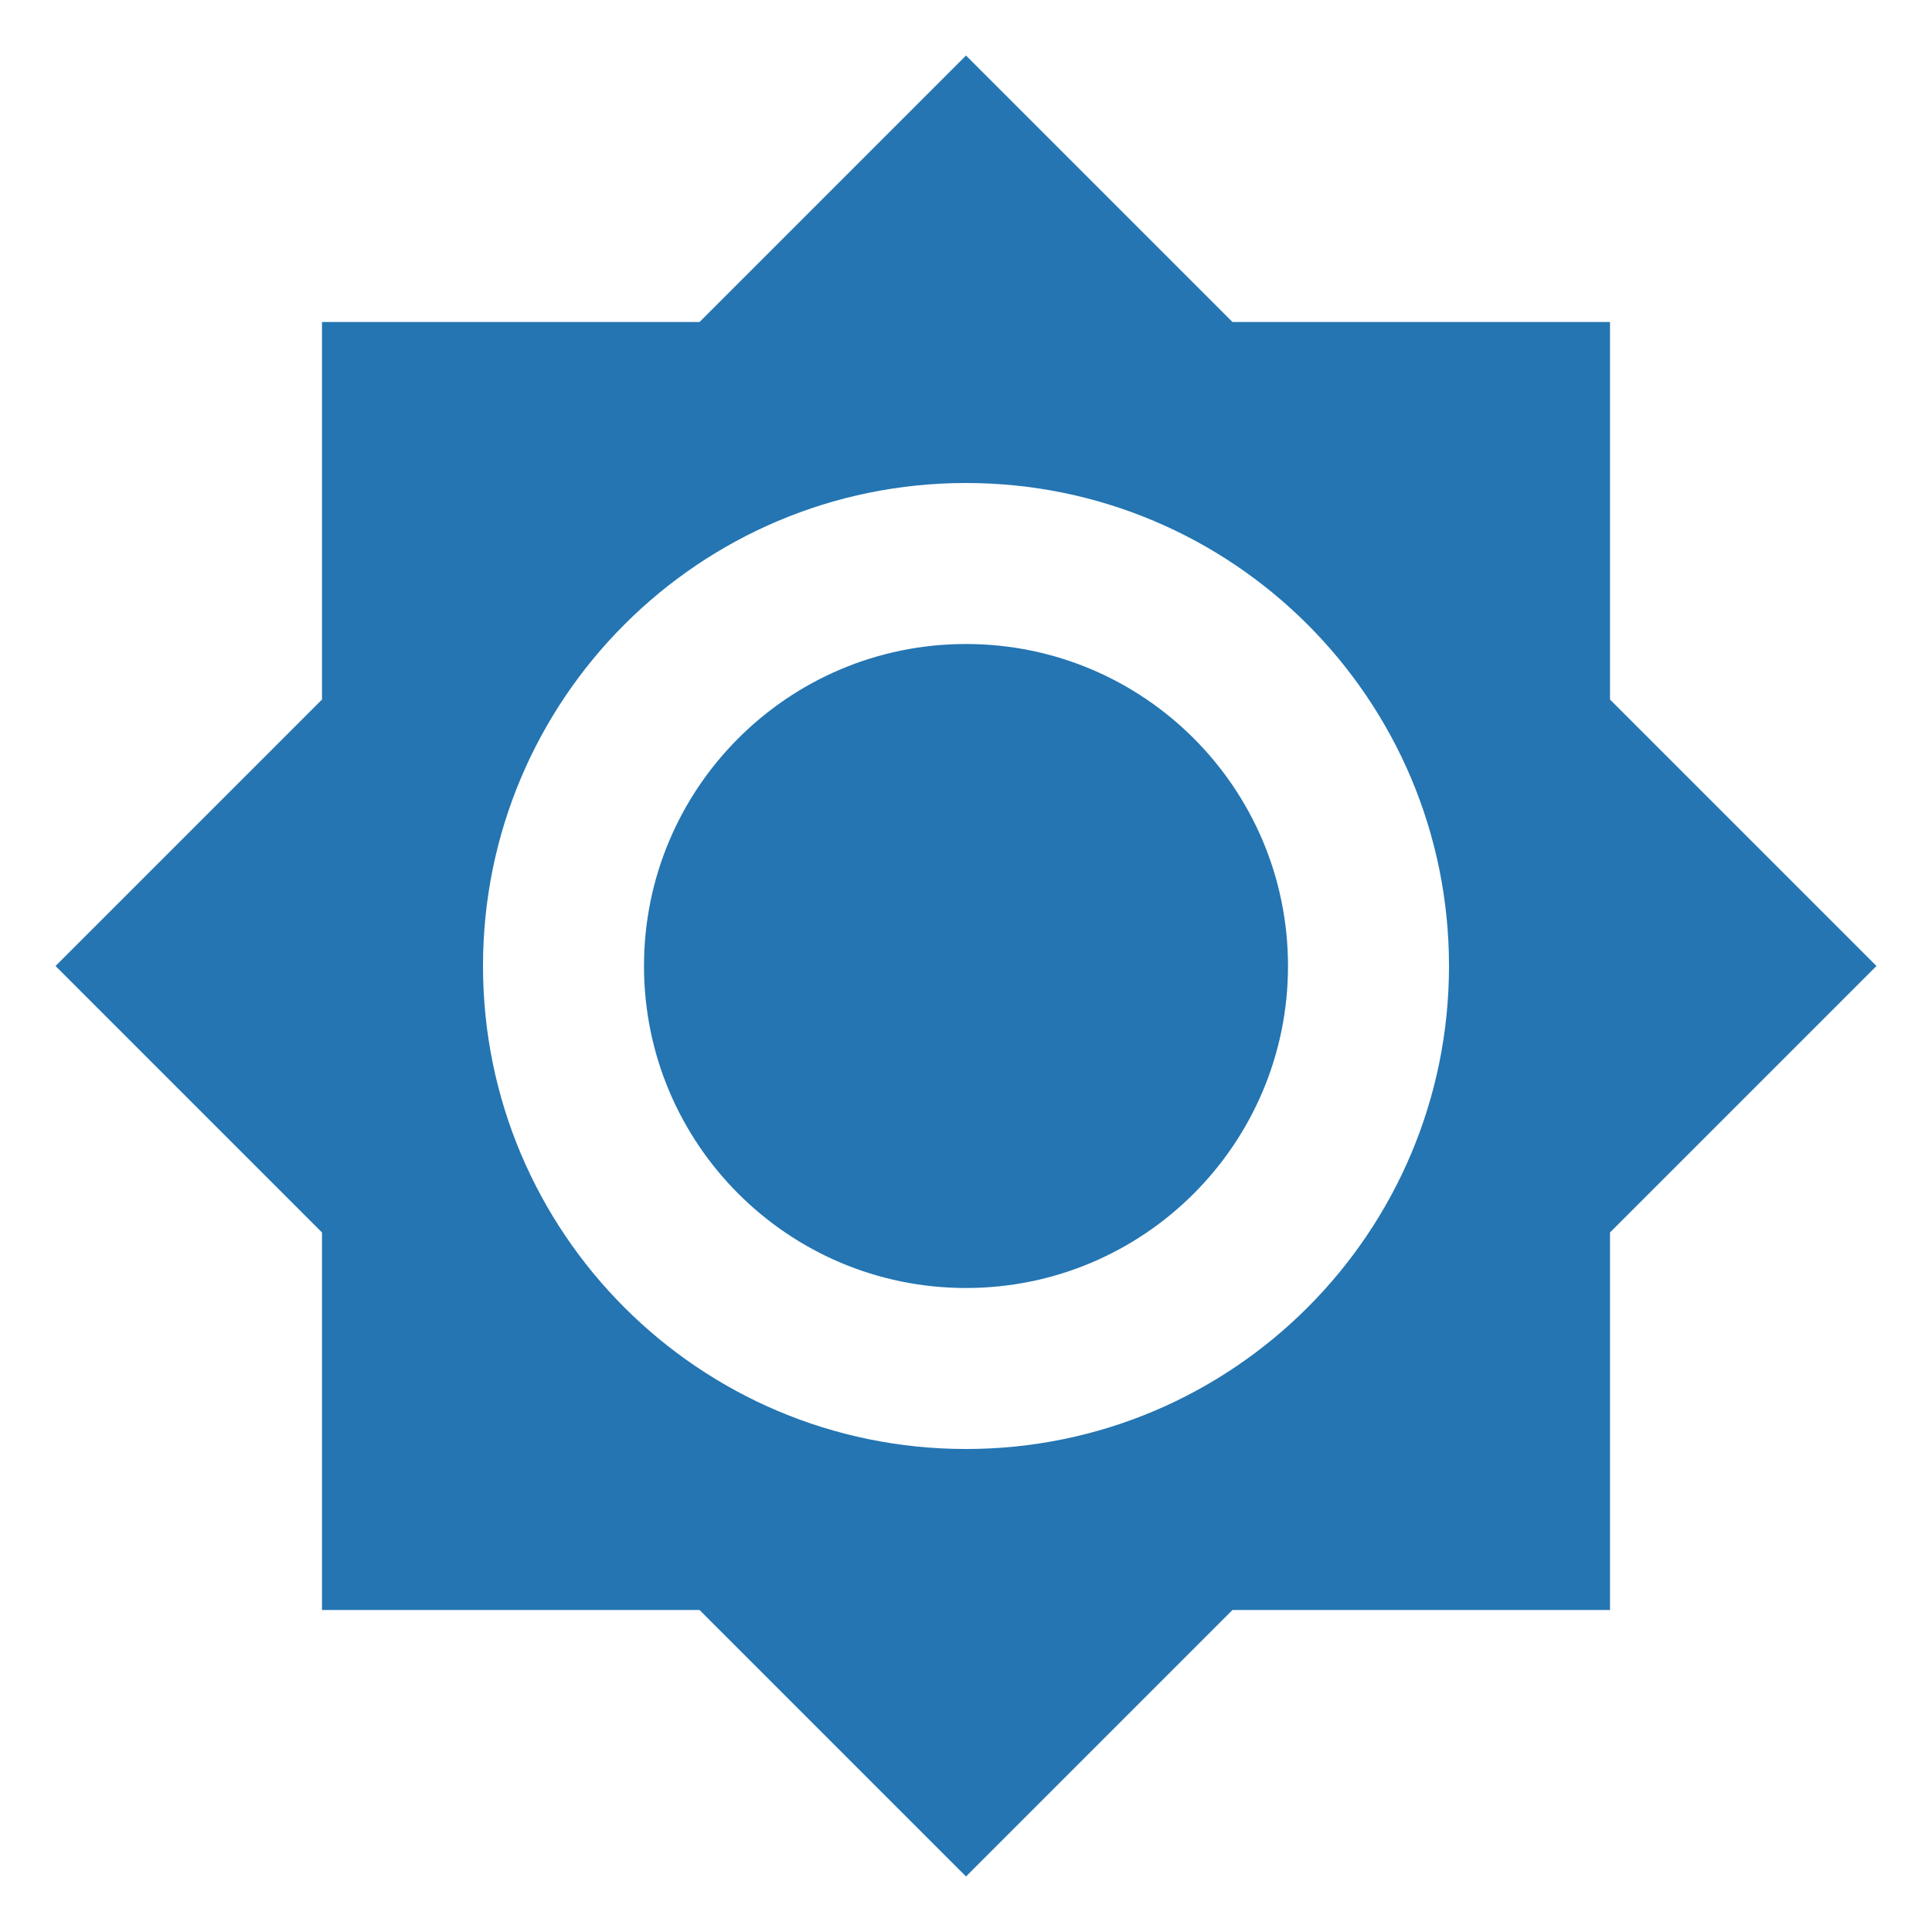
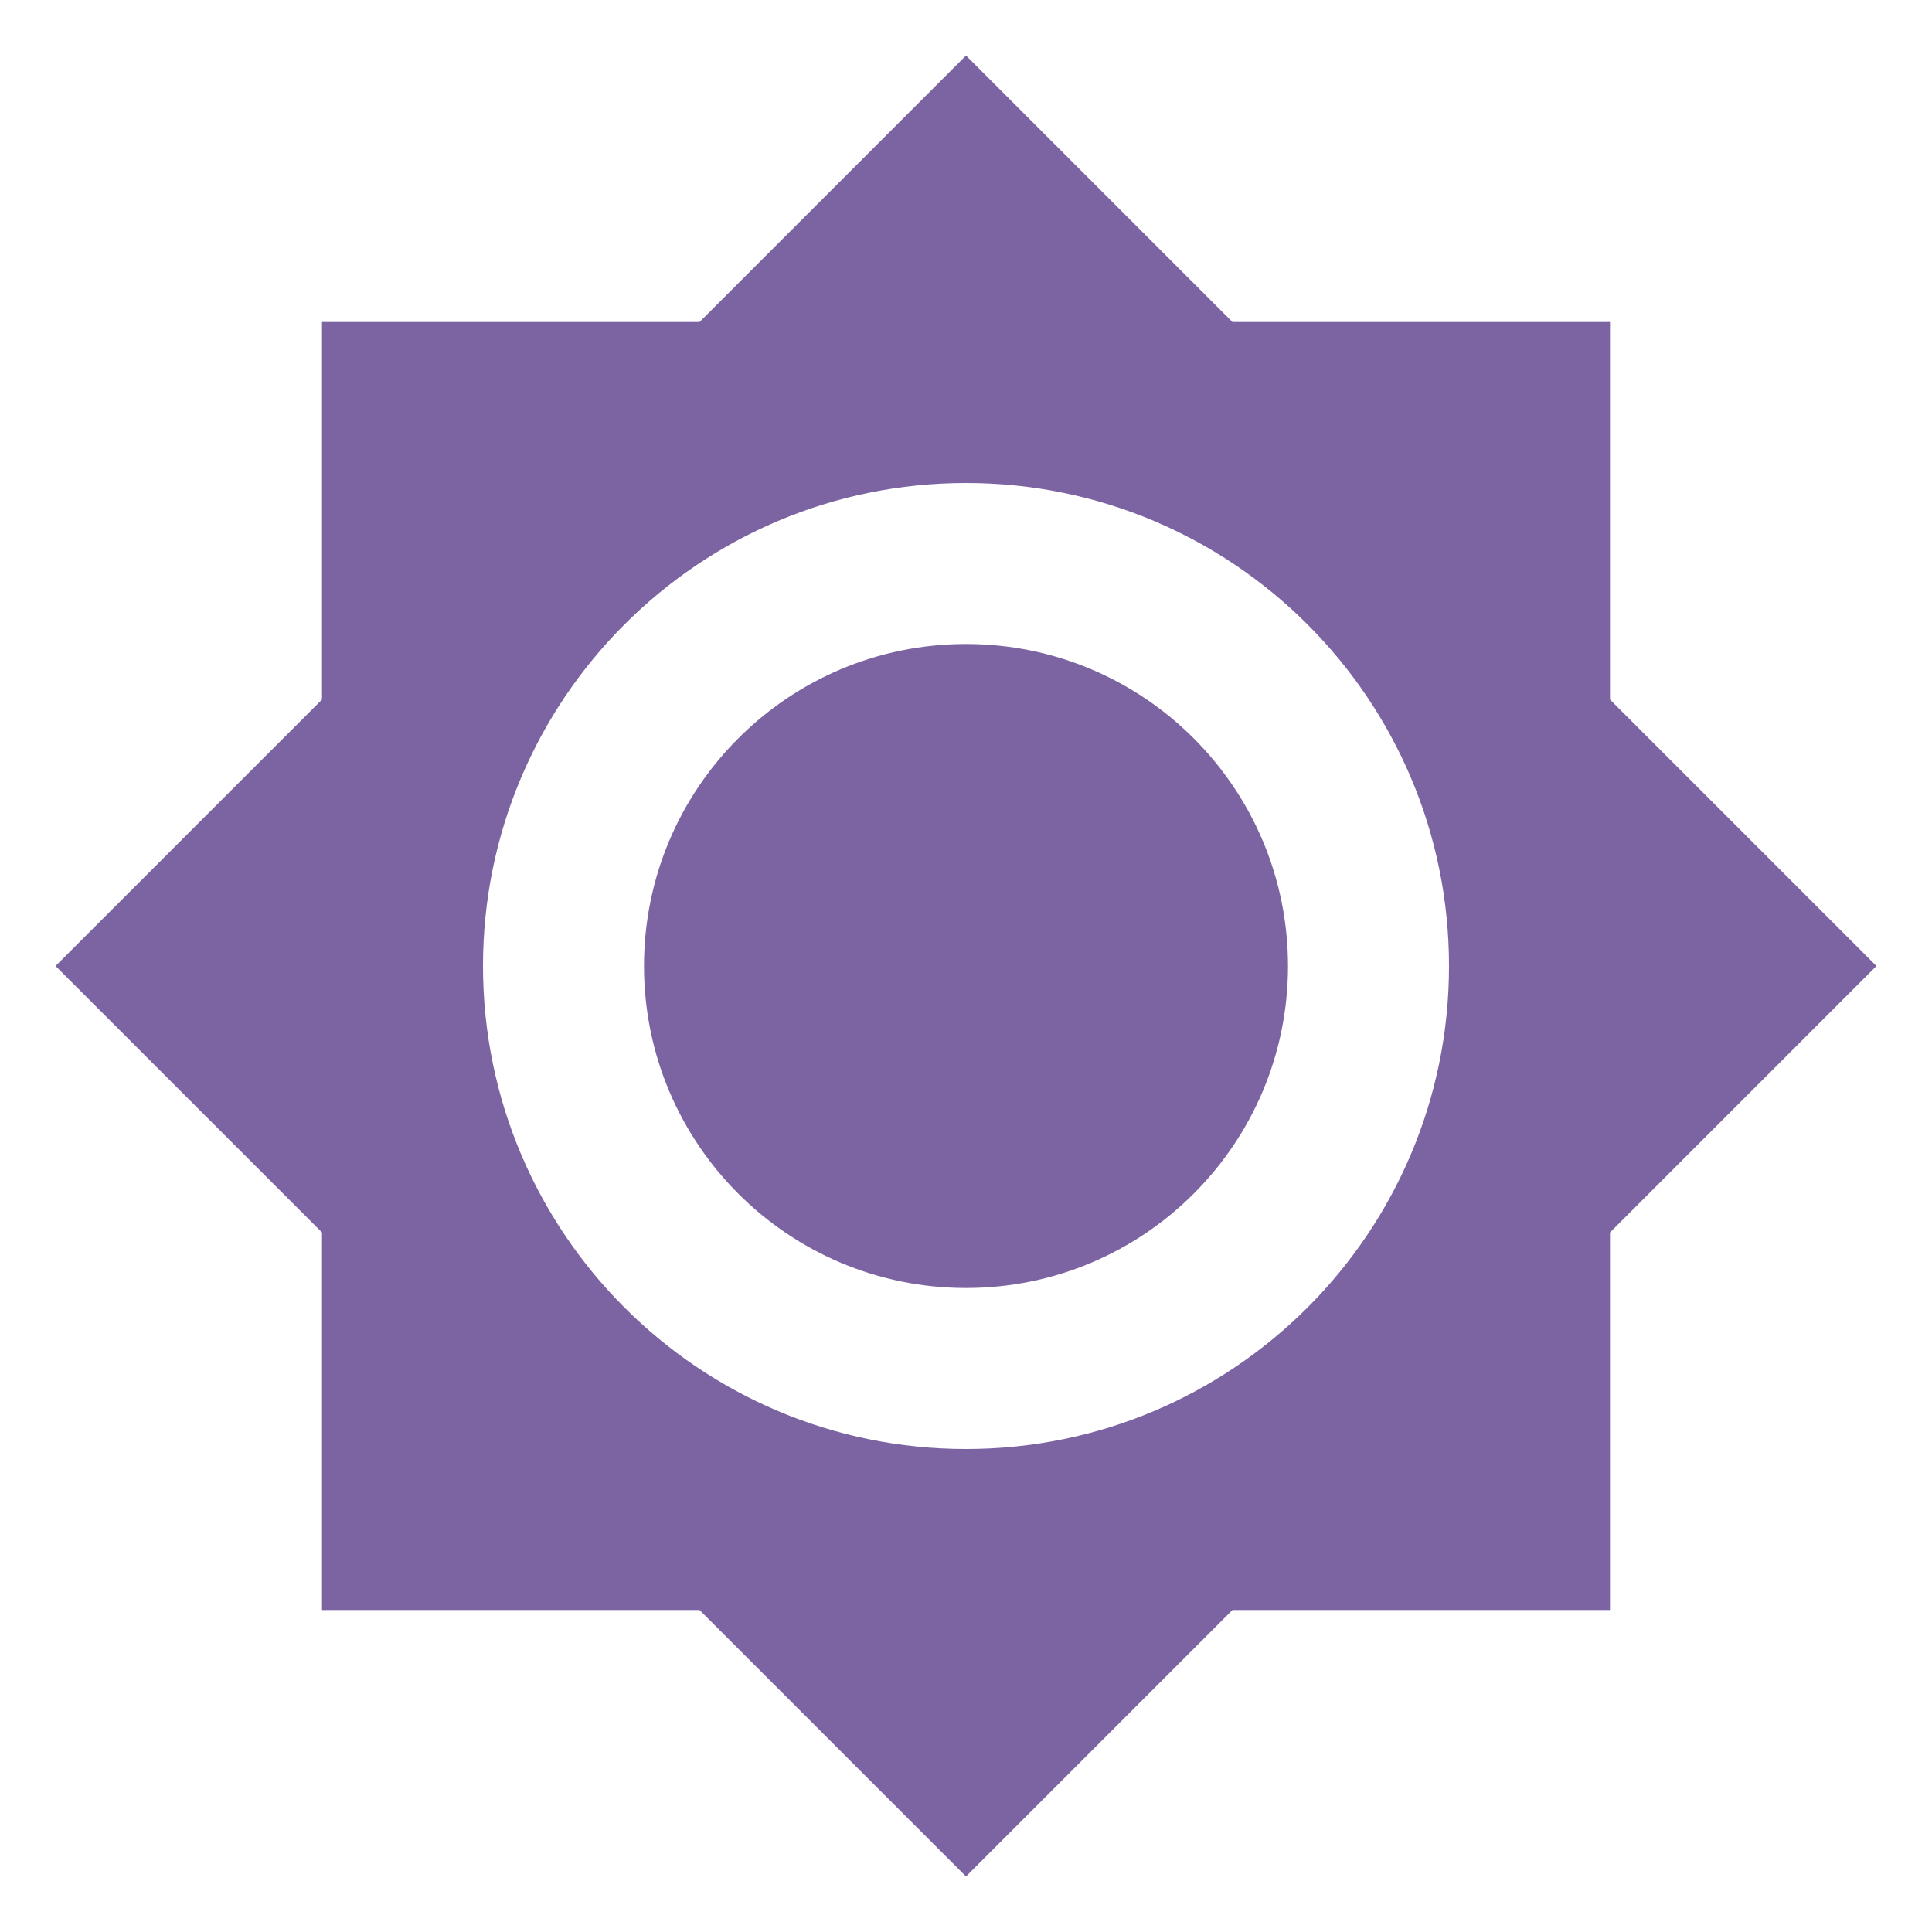
<svg xmlns="http://www.w3.org/2000/svg" viewBox="0 0 24 24">
-   <path d="M12,8A4,4 0 0,0 8,12A4,4 0 0,0 12,16A4,4 0 0,0 16,12A4,4 0 0,0 12,8M12,18A6,6 0 0,1 6,12A6,6 0 0,1 12,6A6,6 0 0,1 18,12A6,6 0 0,1 12,18M20,8.69V4H15.31L12,0.69L8.69,4H4V8.69L0.69,12L4,15.31V20H8.69L12,23.31L15.31,20H20V15.31L23.31,12L20,8.69Z" fill="#2475B2" />
+   <path d="M12,8A4,4 0 0,0 8,12A4,4 0 0,0 12,16A4,4 0 0,0 16,12A4,4 0 0,0 12,8M12,18A6,6 0 0,1 6,12A6,6 0 0,1 12,6A6,6 0 0,1 18,12A6,6 0 0,1 12,18M20,8.69V4H15.31L12,0.69L8.69,4H4V8.69L0.69,12L4,15.31V20H8.69L12,23.31L15.31,20H20V15.31L23.31,12L20,8.69Z" fill="#7C64A3" />
</svg>
